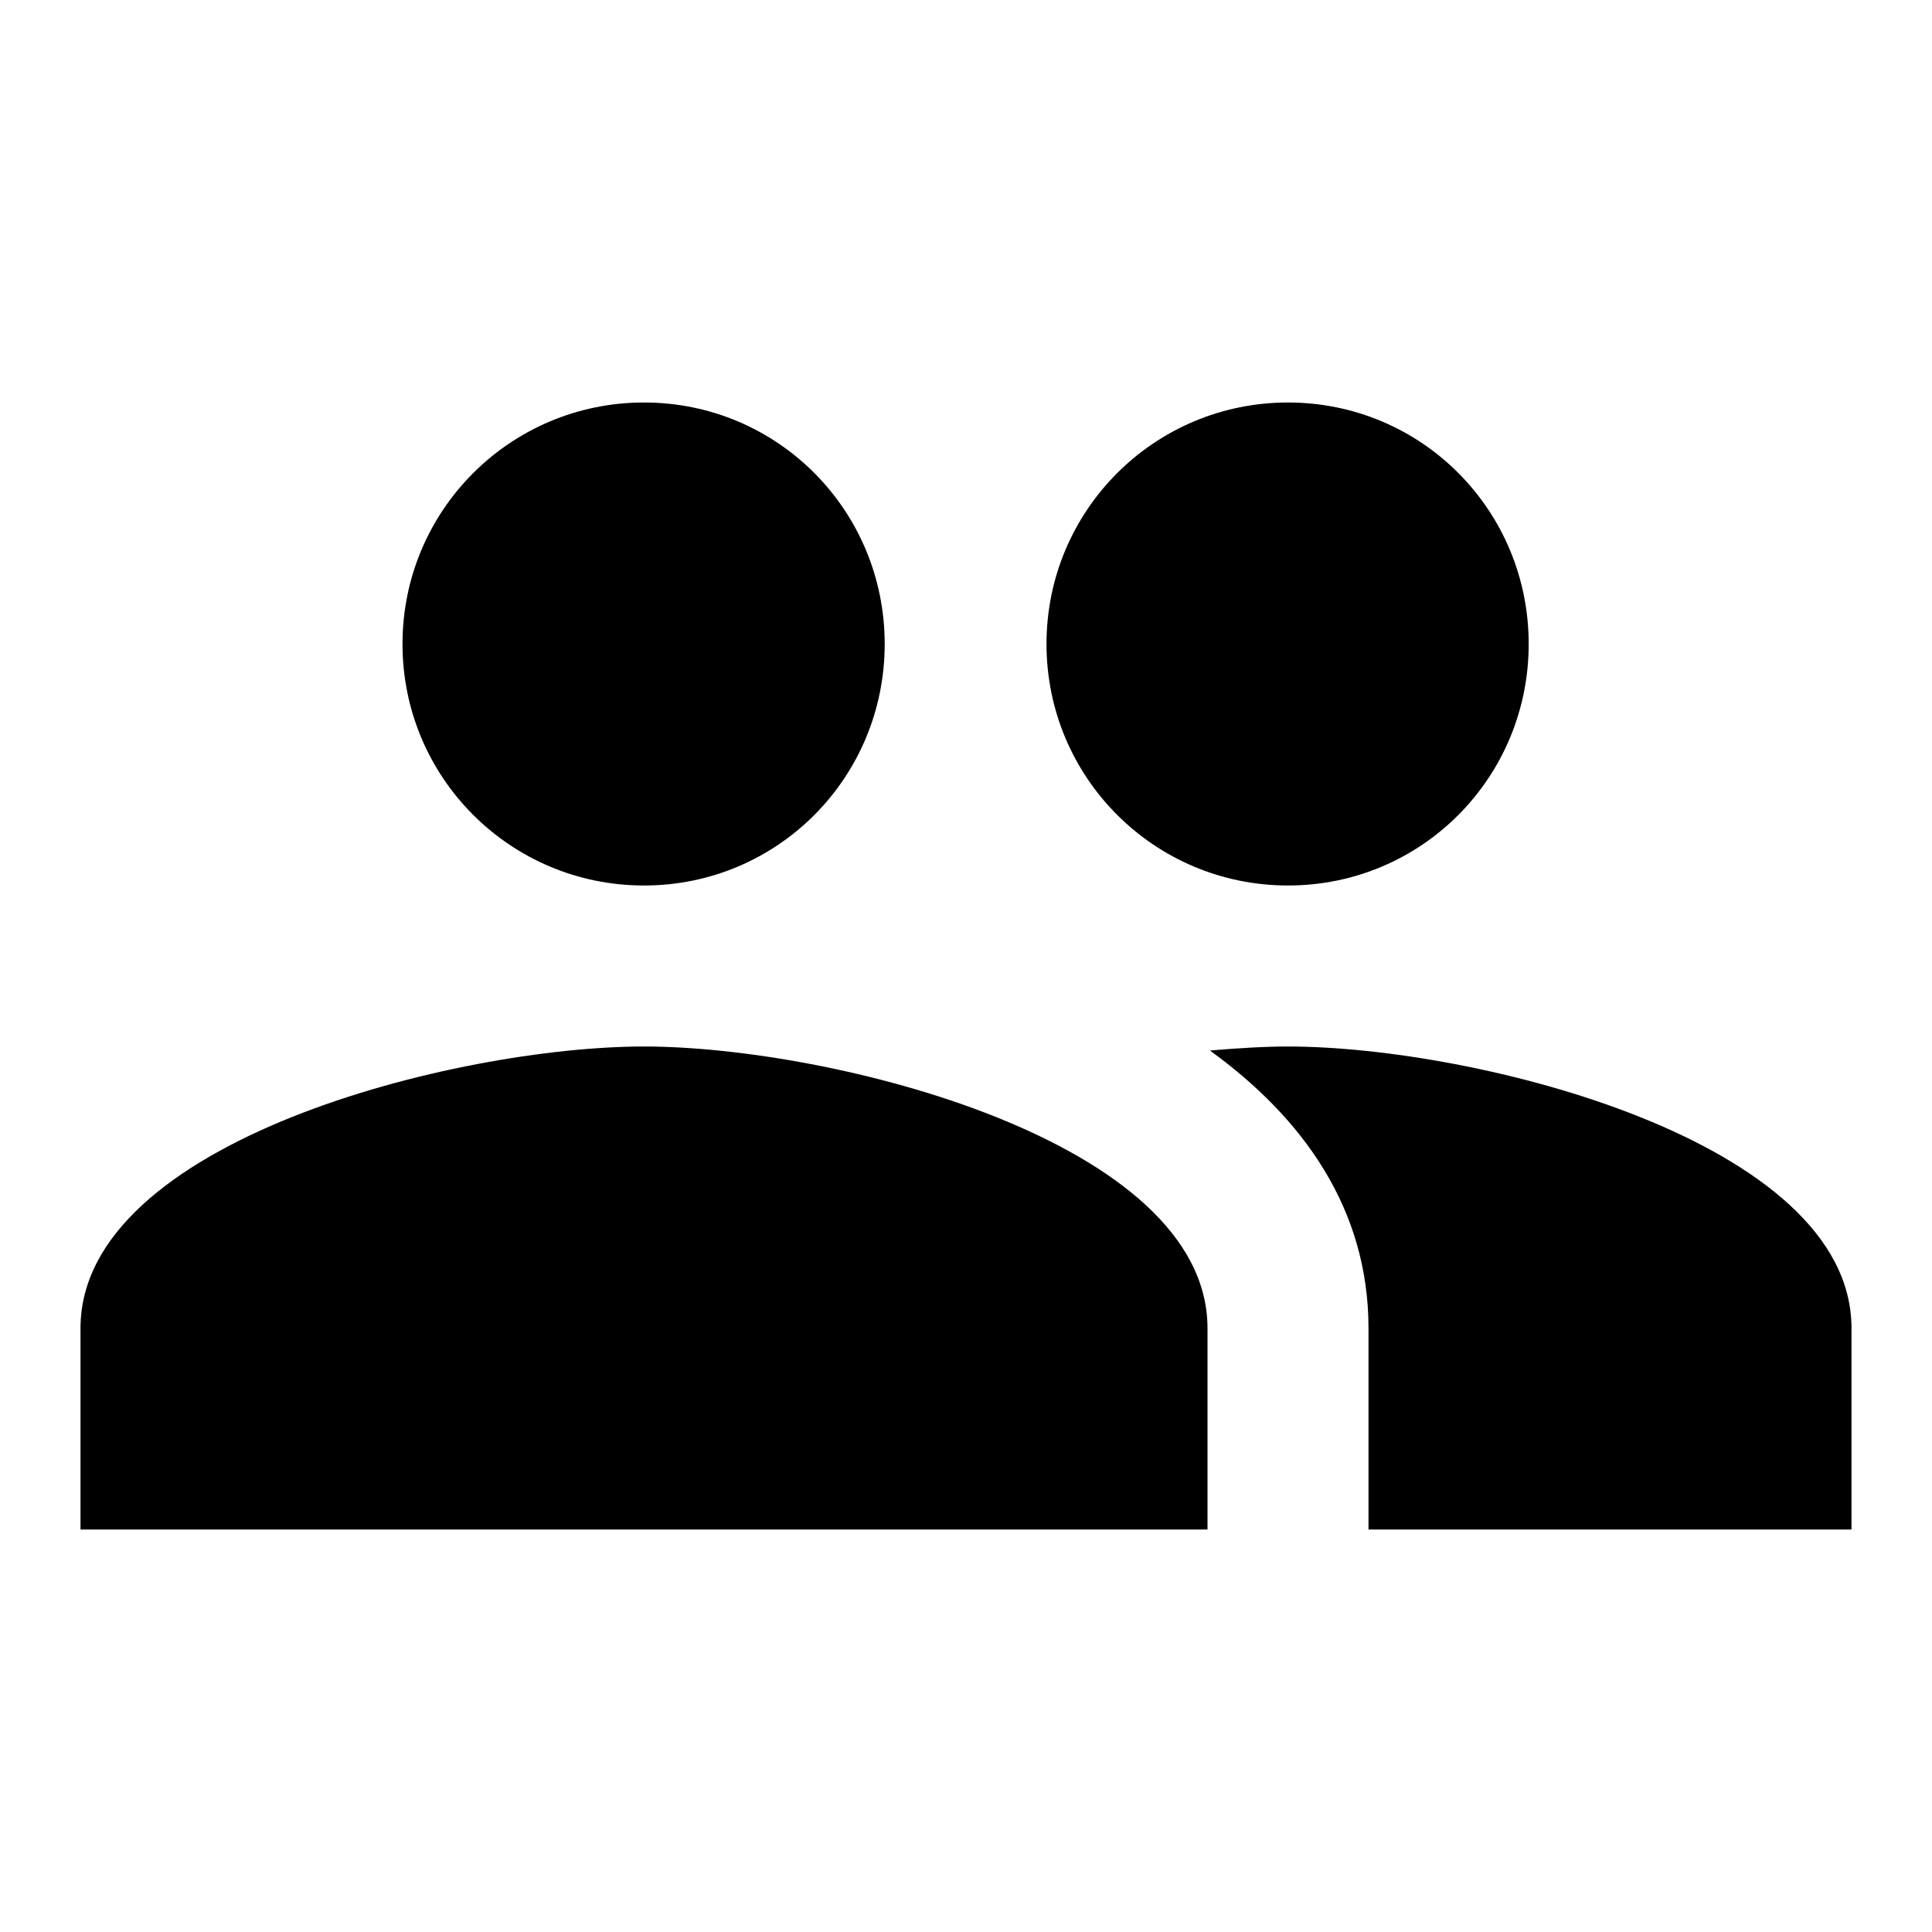
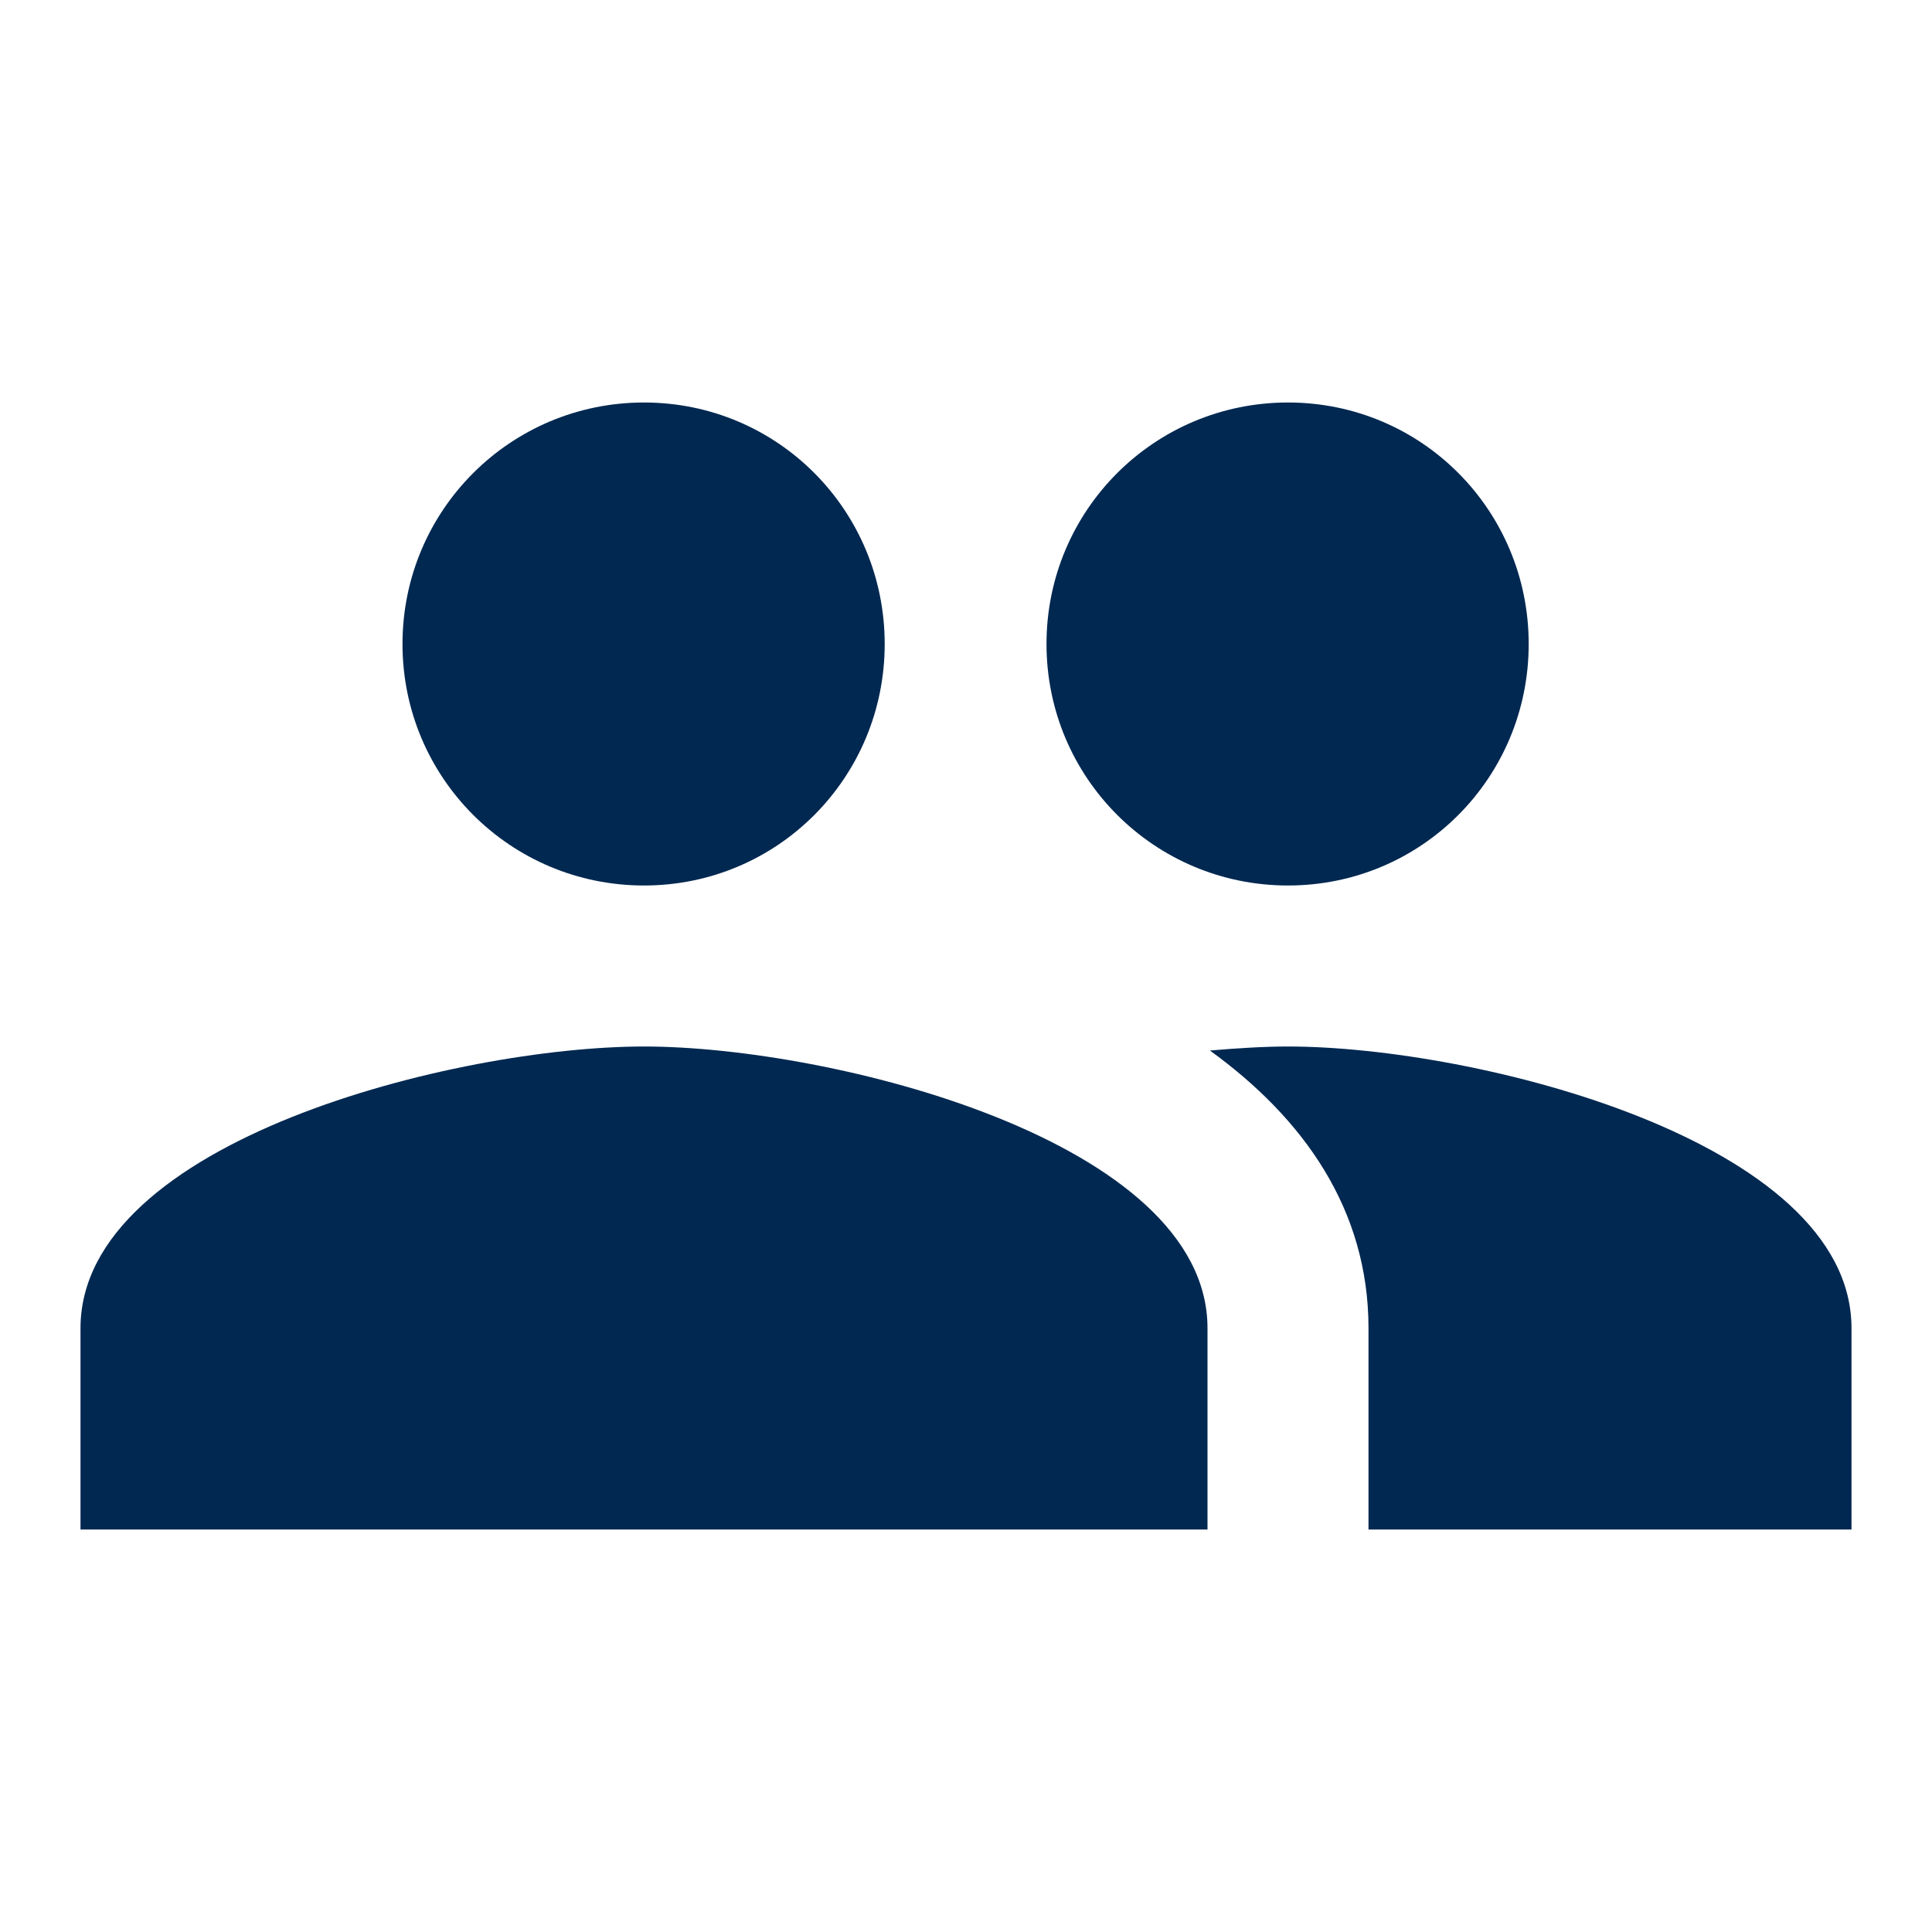
- <svg xmlns="http://www.w3.org/2000/svg" viewBox="0 0 24 24" fill="black" width="18px" height="18px">
+ <svg xmlns="http://www.w3.org/2000/svg" viewBox="0 0 24 24" fill="#002851" width="18px" height="18px">
  <path d="M0 0h24v24H0z" fill="none" />
  <path d="M16 11c1.66 0 2.99-1.34 2.99-3S17.66 5 16 5c-1.66 0-3 1.34-3 3s1.34 3 3 3zm-8 0c1.66 0 2.99-1.34 2.99-3S9.66 5 8 5C6.34 5 5 6.34 5 8s1.34 3 3 3zm0 2c-2.33 0-7 1.17-7 3.5V19h14v-2.5c0-2.33-4.67-3.5-7-3.5zm8 0c-.29 0-.62.02-.97.05 1.16.84 1.97 1.97 1.97 3.45V19h6v-2.5c0-2.33-4.67-3.5-7-3.5z" />
</svg>
